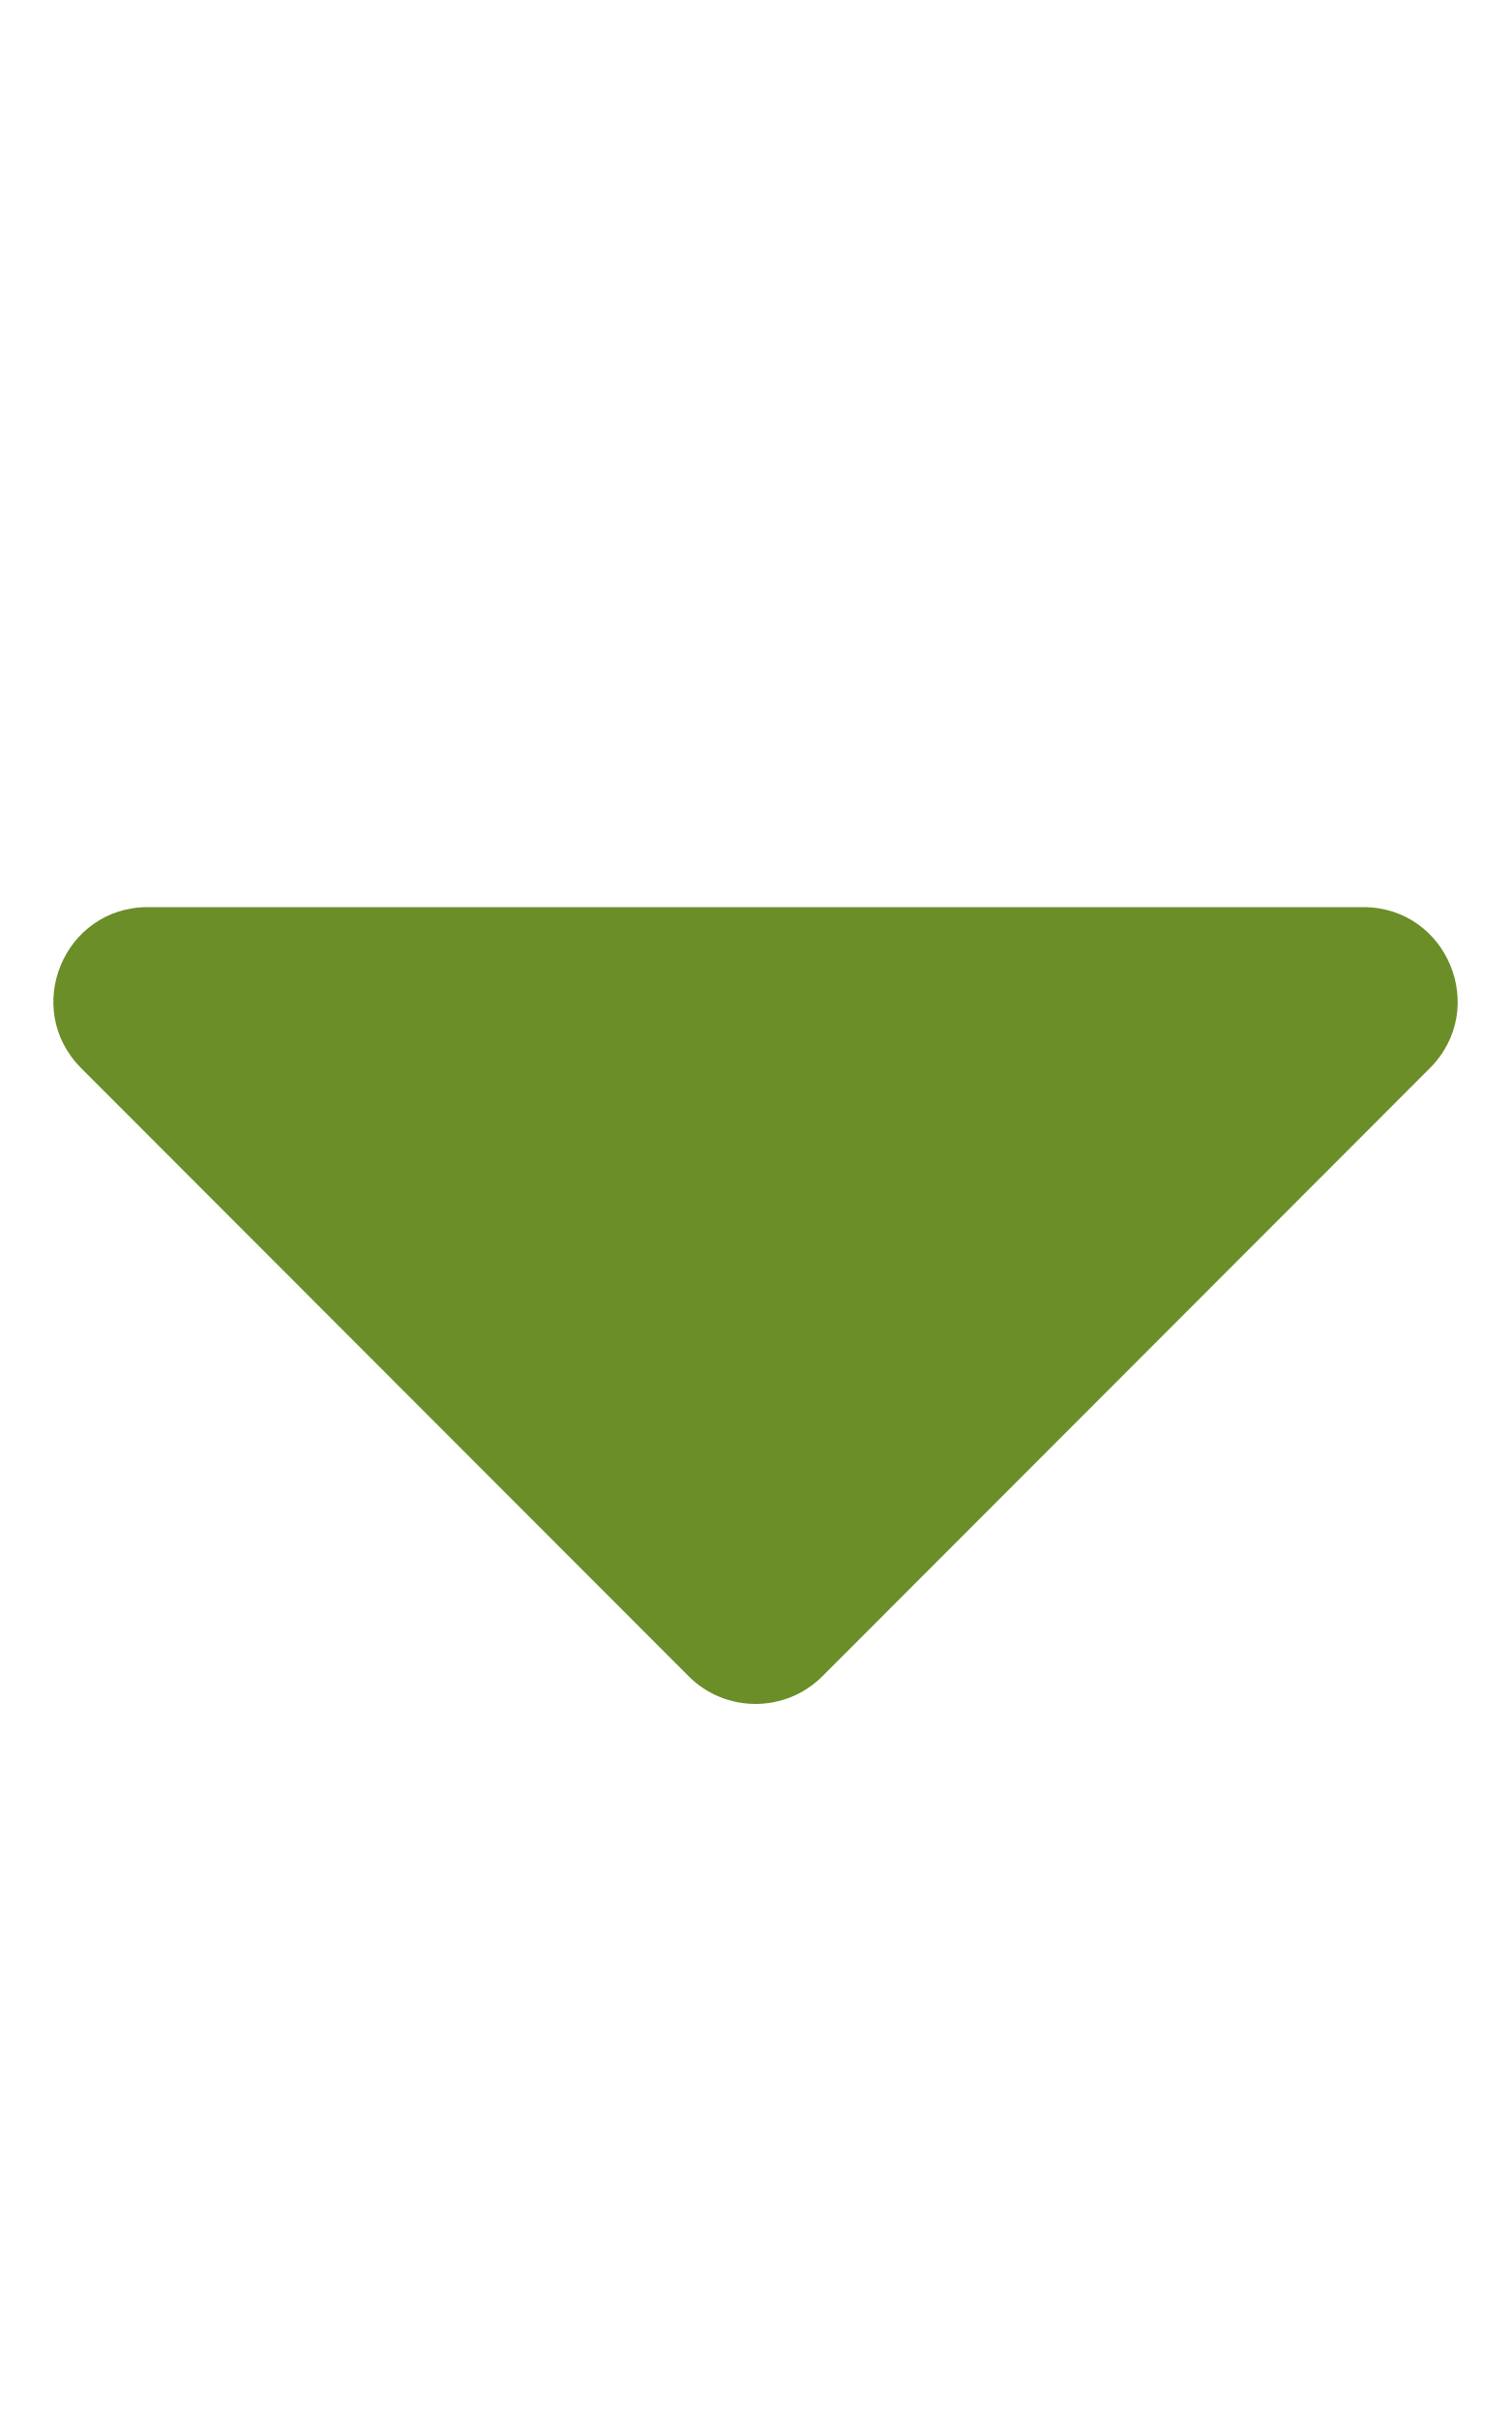
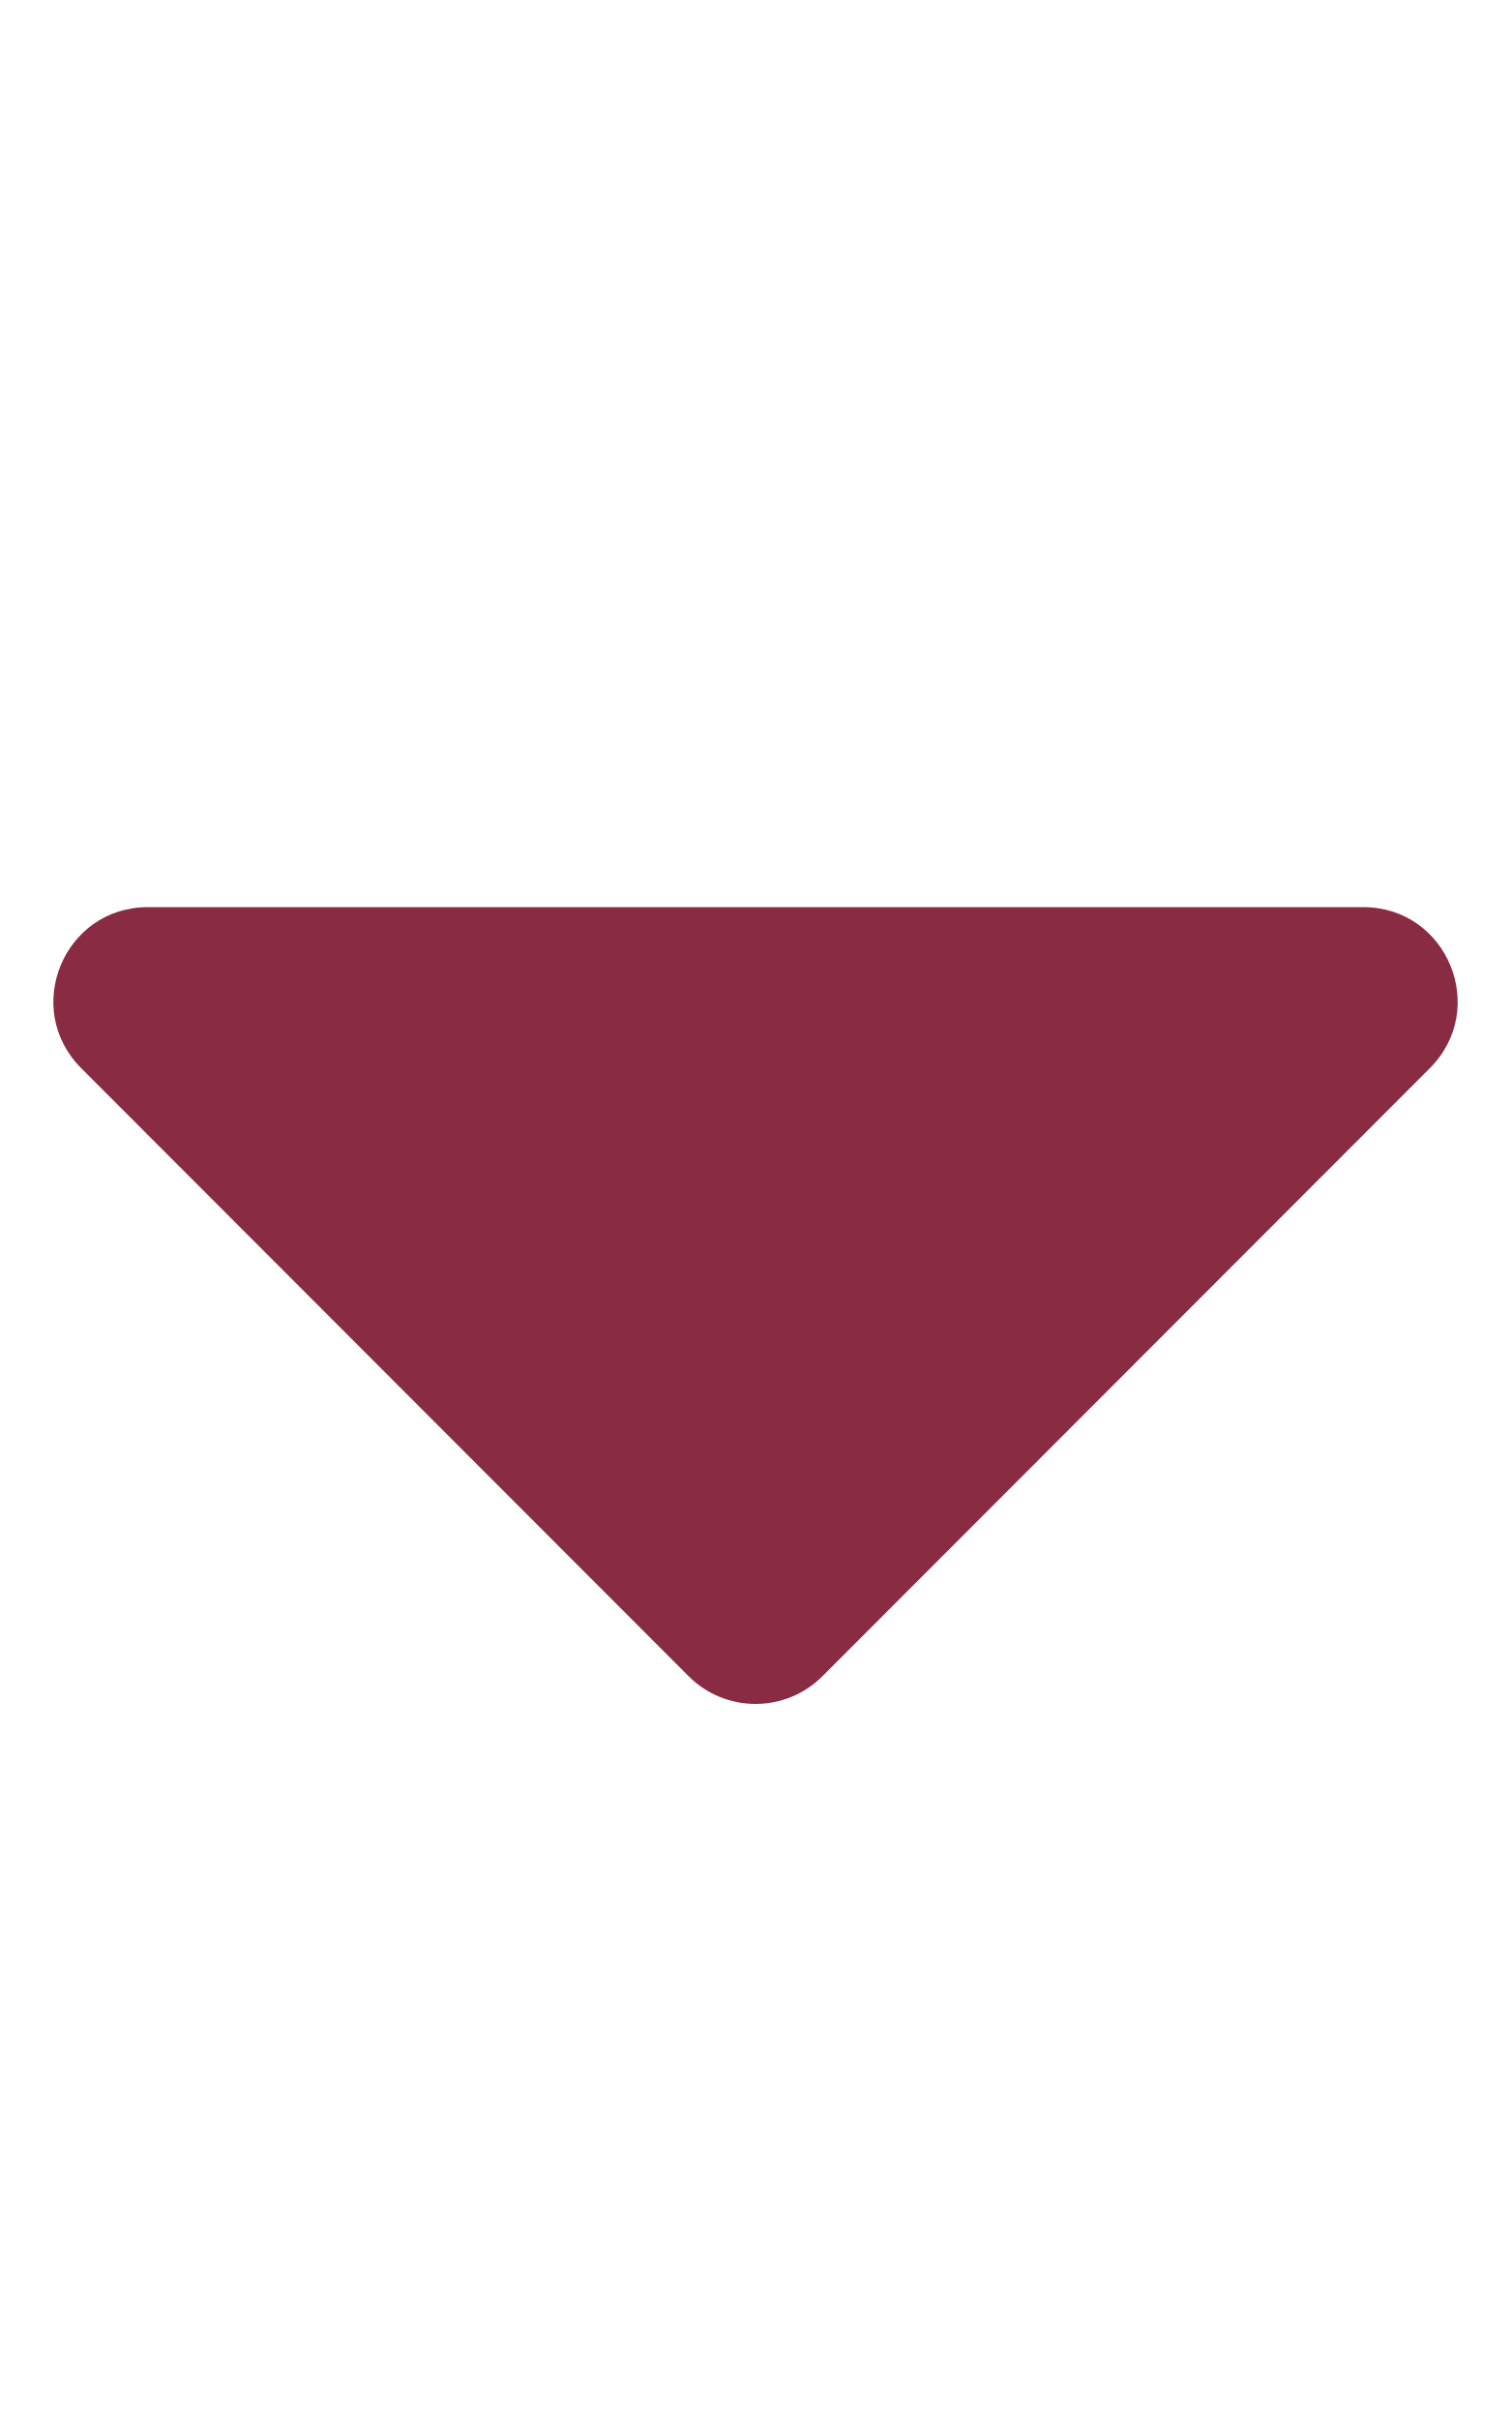
<svg xmlns="http://www.w3.org/2000/svg" aria-hidden="true" data-prefix="fas" data-icon="caret-down" class="svg-inline--fa fa-caret-down fa-w-10" role="img" viewBox="0 0 320 512">
-   <path fill="#6B8E28" d="M31.3 192h257.3c17.8 0 26.7 21.5 14.1 34.1L174.1 354.8c-7.8 7.8-20.5 7.8-28.3 0L17.2 226.1C4.6 213.5 13.5 192 31.3 192z" />
+   <path fill="#8a2b44" d="M31.3 192h257.3c17.8 0 26.7 21.5 14.1 34.1L174.1 354.8c-7.8 7.8-20.5 7.8-28.3 0L17.2 226.1C4.6 213.5 13.5 192 31.3 192z" />
</svg>
